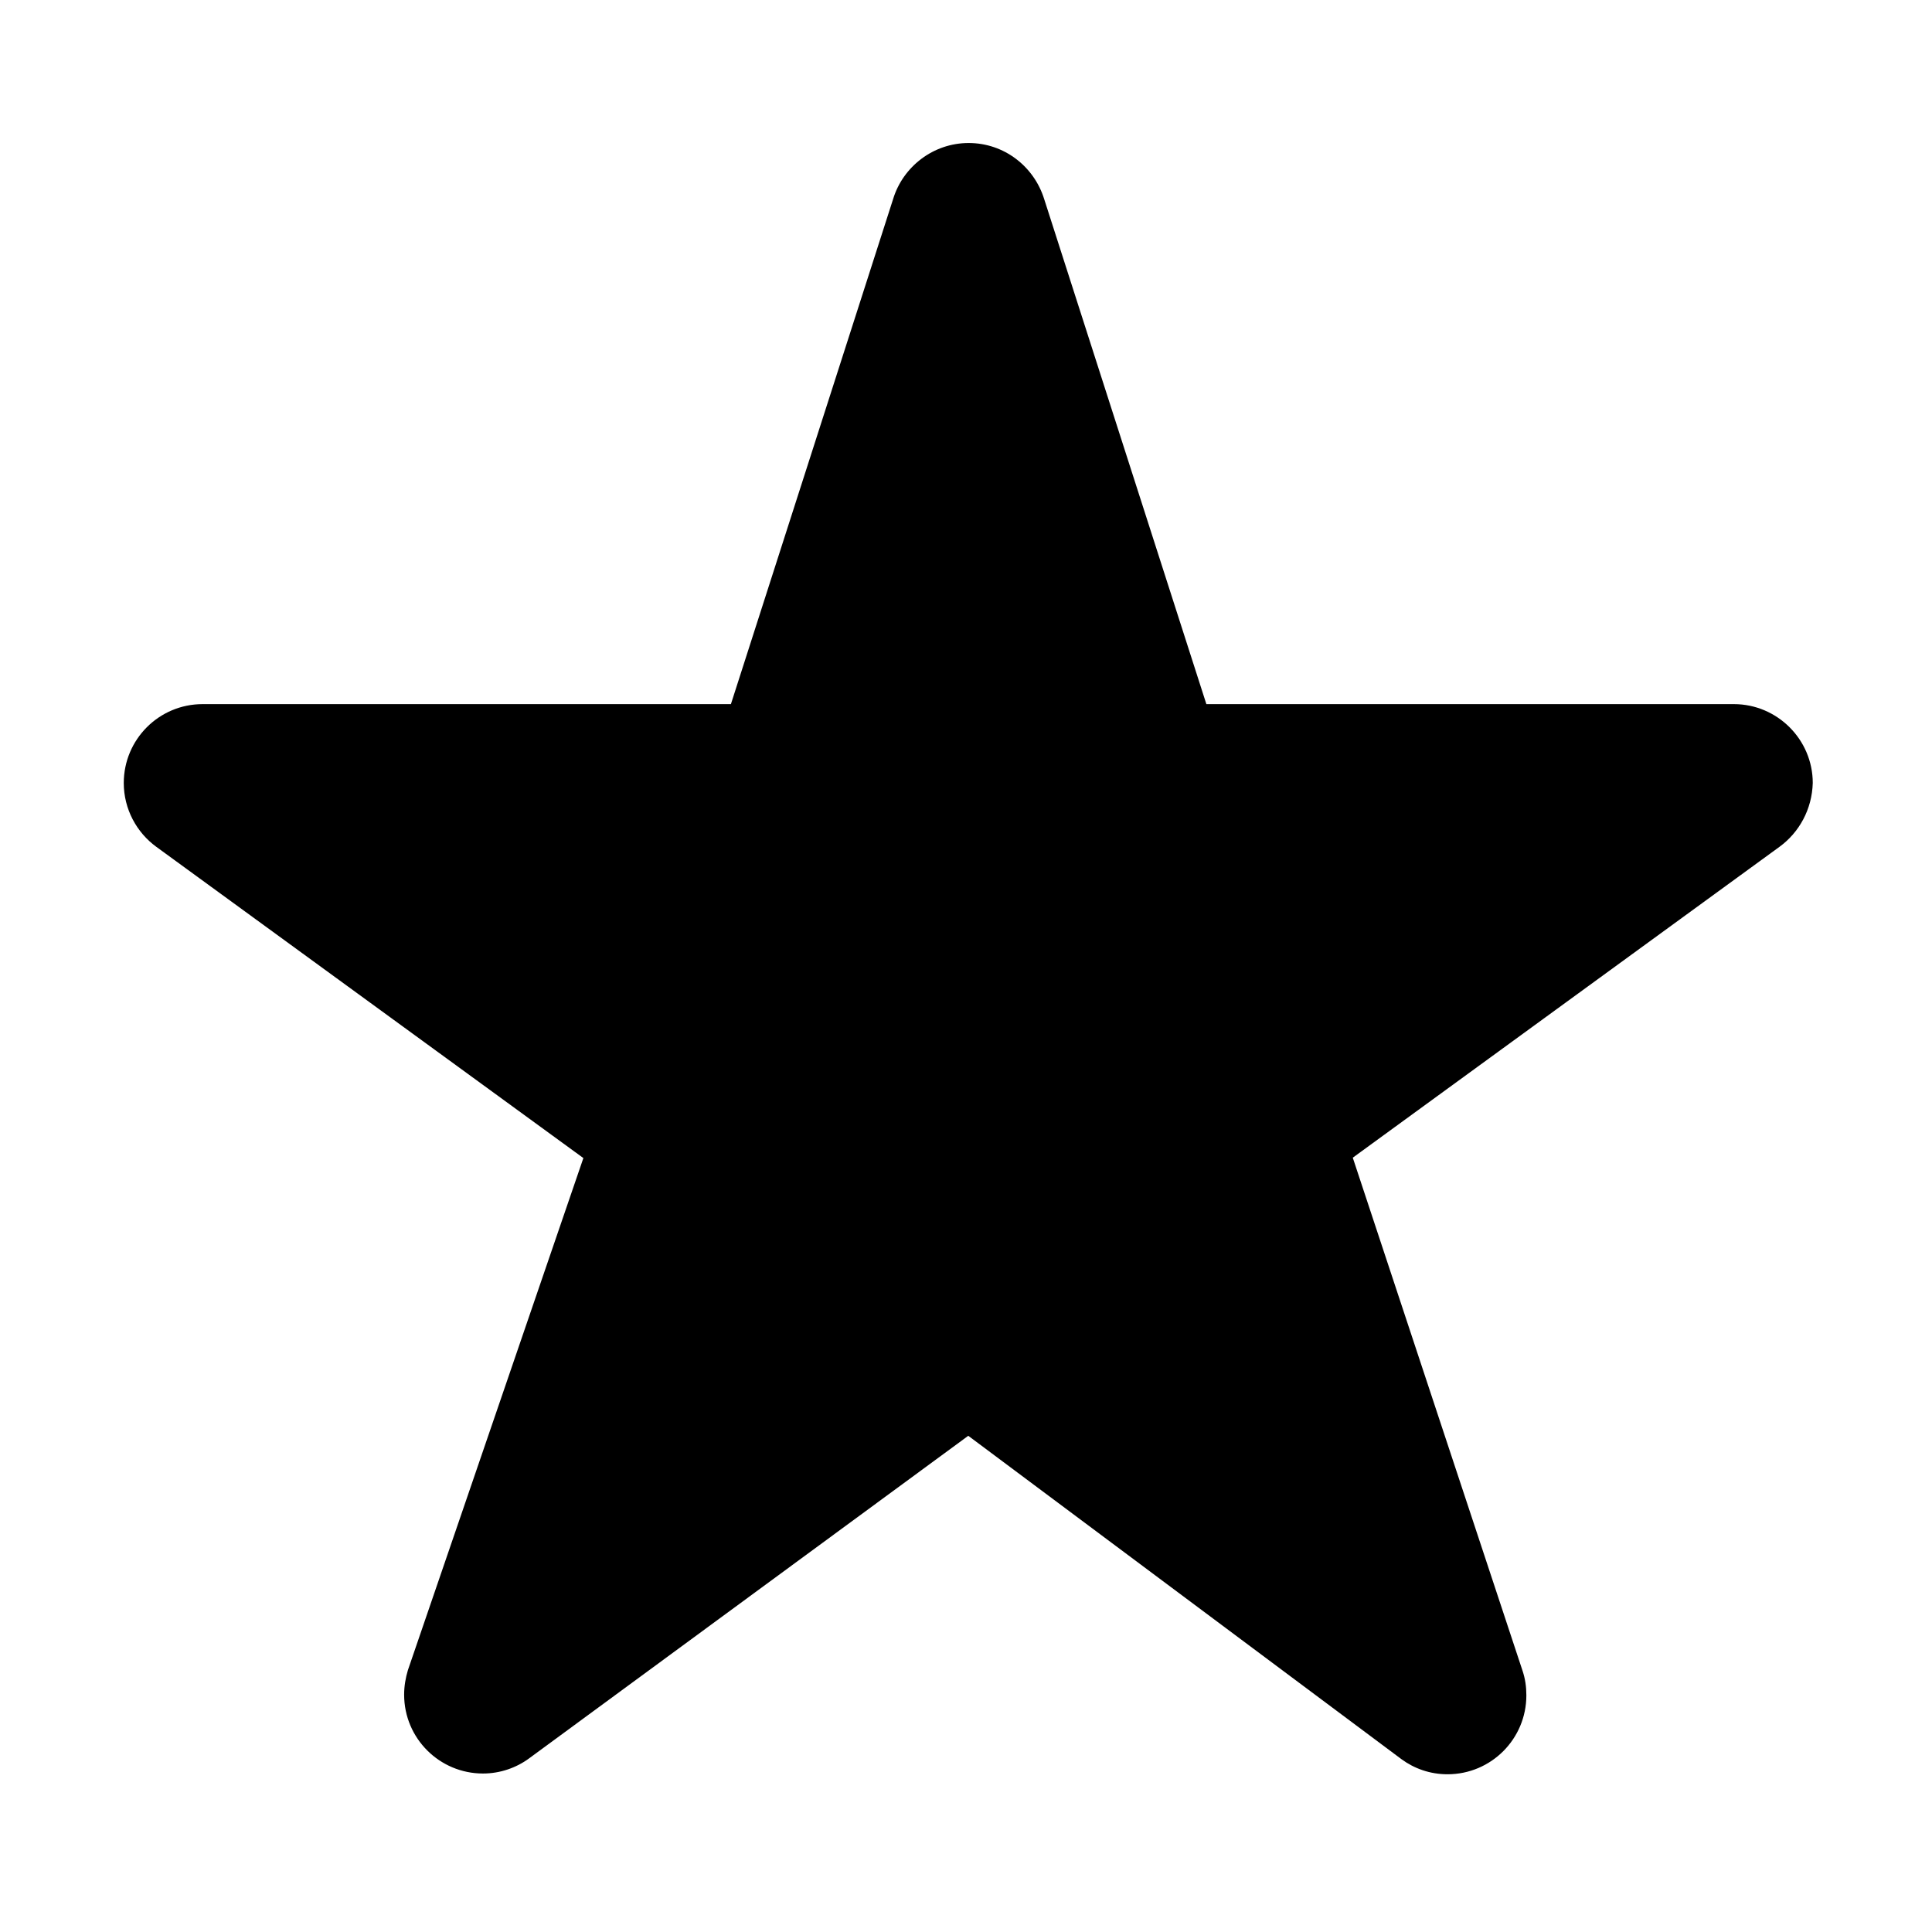
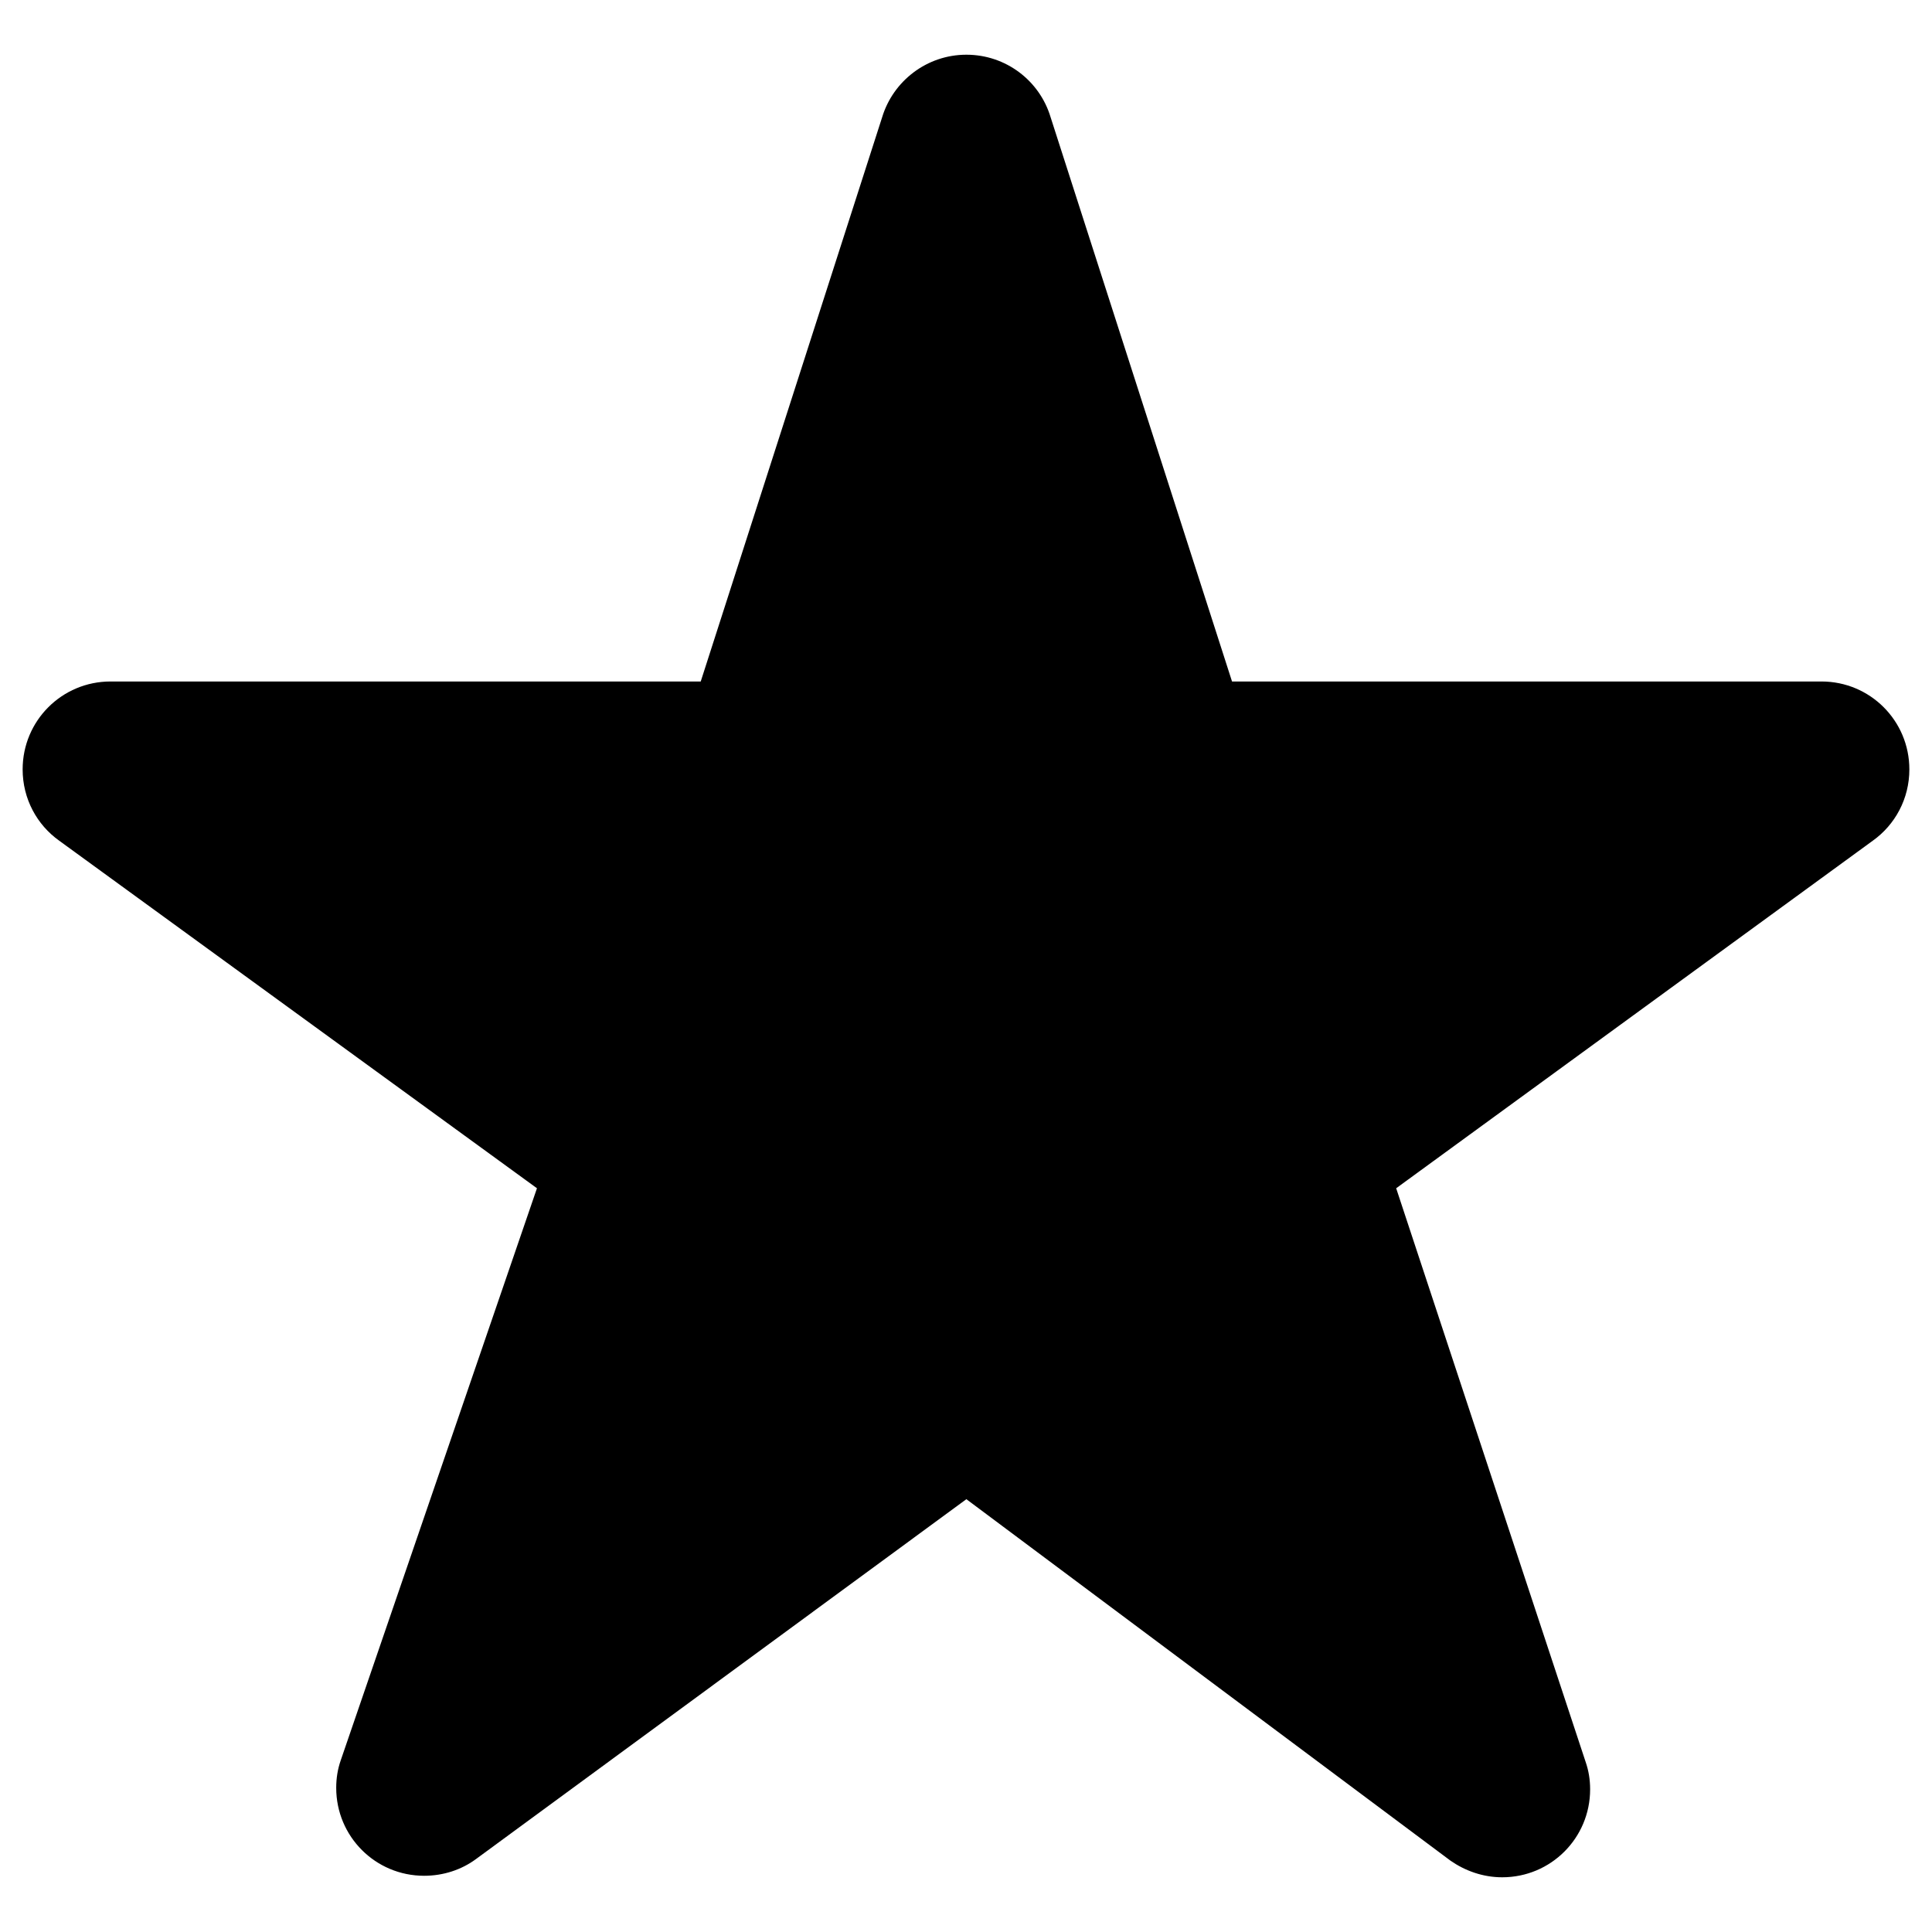
<svg xmlns="http://www.w3.org/2000/svg" version="1.1" x="0px" y="0px" viewBox="0 0 512 512" enable-background="new 0 0 512 512" xml:space="preserve">
  <g id="Layer_1">
-     <path id="STAR_2_" fill-rule="evenodd" clip-rule="evenodd" d="M471.6,224.4L471.6,224.4l-113.1,82.4l45,136c0.7,2.1,1,4.2,1,6.5   c0,11.5-9.3,20.9-20.9,20.9c-4.6,0-8.8-1.5-12.2-4l0,0l-114.8-85.7L140.2,466l0,0c-3.4,2.5-7.7,4-12.2,4   c-11.5,0-20.9-9.3-20.9-20.9c0-2.3,0.4-4.5,1-6.5l46.5-135.7L41.4,224.4l0,0c-5.2-3.8-8.6-10-8.6-16.9c0-11.5,9.3-20.9,20.9-20.9   l0,0h140l43-133.9c2.6-8.5,10.6-14.8,20-14.8c9.4,0,17.3,6.2,20,14.8l43,133.9h139.8l0,0c11.5,0,20.9,9.4,20.9,20.9   C480.2,214.5,476.8,220.6,471.6,224.4z" />
+     <path id="STAR_2_" fill-rule="evenodd" clip-rule="evenodd" d="M496.3,222.8L496.3,222.8L370,314.9l50.2,152   c0.8,2.3,1.2,4.7,1.2,7.3c0,12.9-10.4,23.3-23.3,23.3c-5.1,0-9.8-1.7-13.7-4.4l0,0l-128.3-95.8l-130,95.4l0,0   c-3.8,2.8-8.6,4.4-13.7,4.4c-12.9,0-23.3-10.4-23.3-23.3c0-2.6,0.4-5,1.2-7.3l52-151.6L15.7,222.8l0,0C9.8,218.6,6,211.7,6,203.9   c0-12.9,10.4-23.3,23.3-23.3l0,0h156.4L233.8,31c2.9-9.5,11.8-16.5,22.3-16.5c10.5,0,19.4,6.9,22.3,16.5l48.1,149.6h156.2l0,0   c12.9,0,23.3,10.4,23.3,23.3C506,211.7,502.2,218.6,496.3,222.8z" />
  </g>
  <g id="Layer_2">
</g>
</svg>
